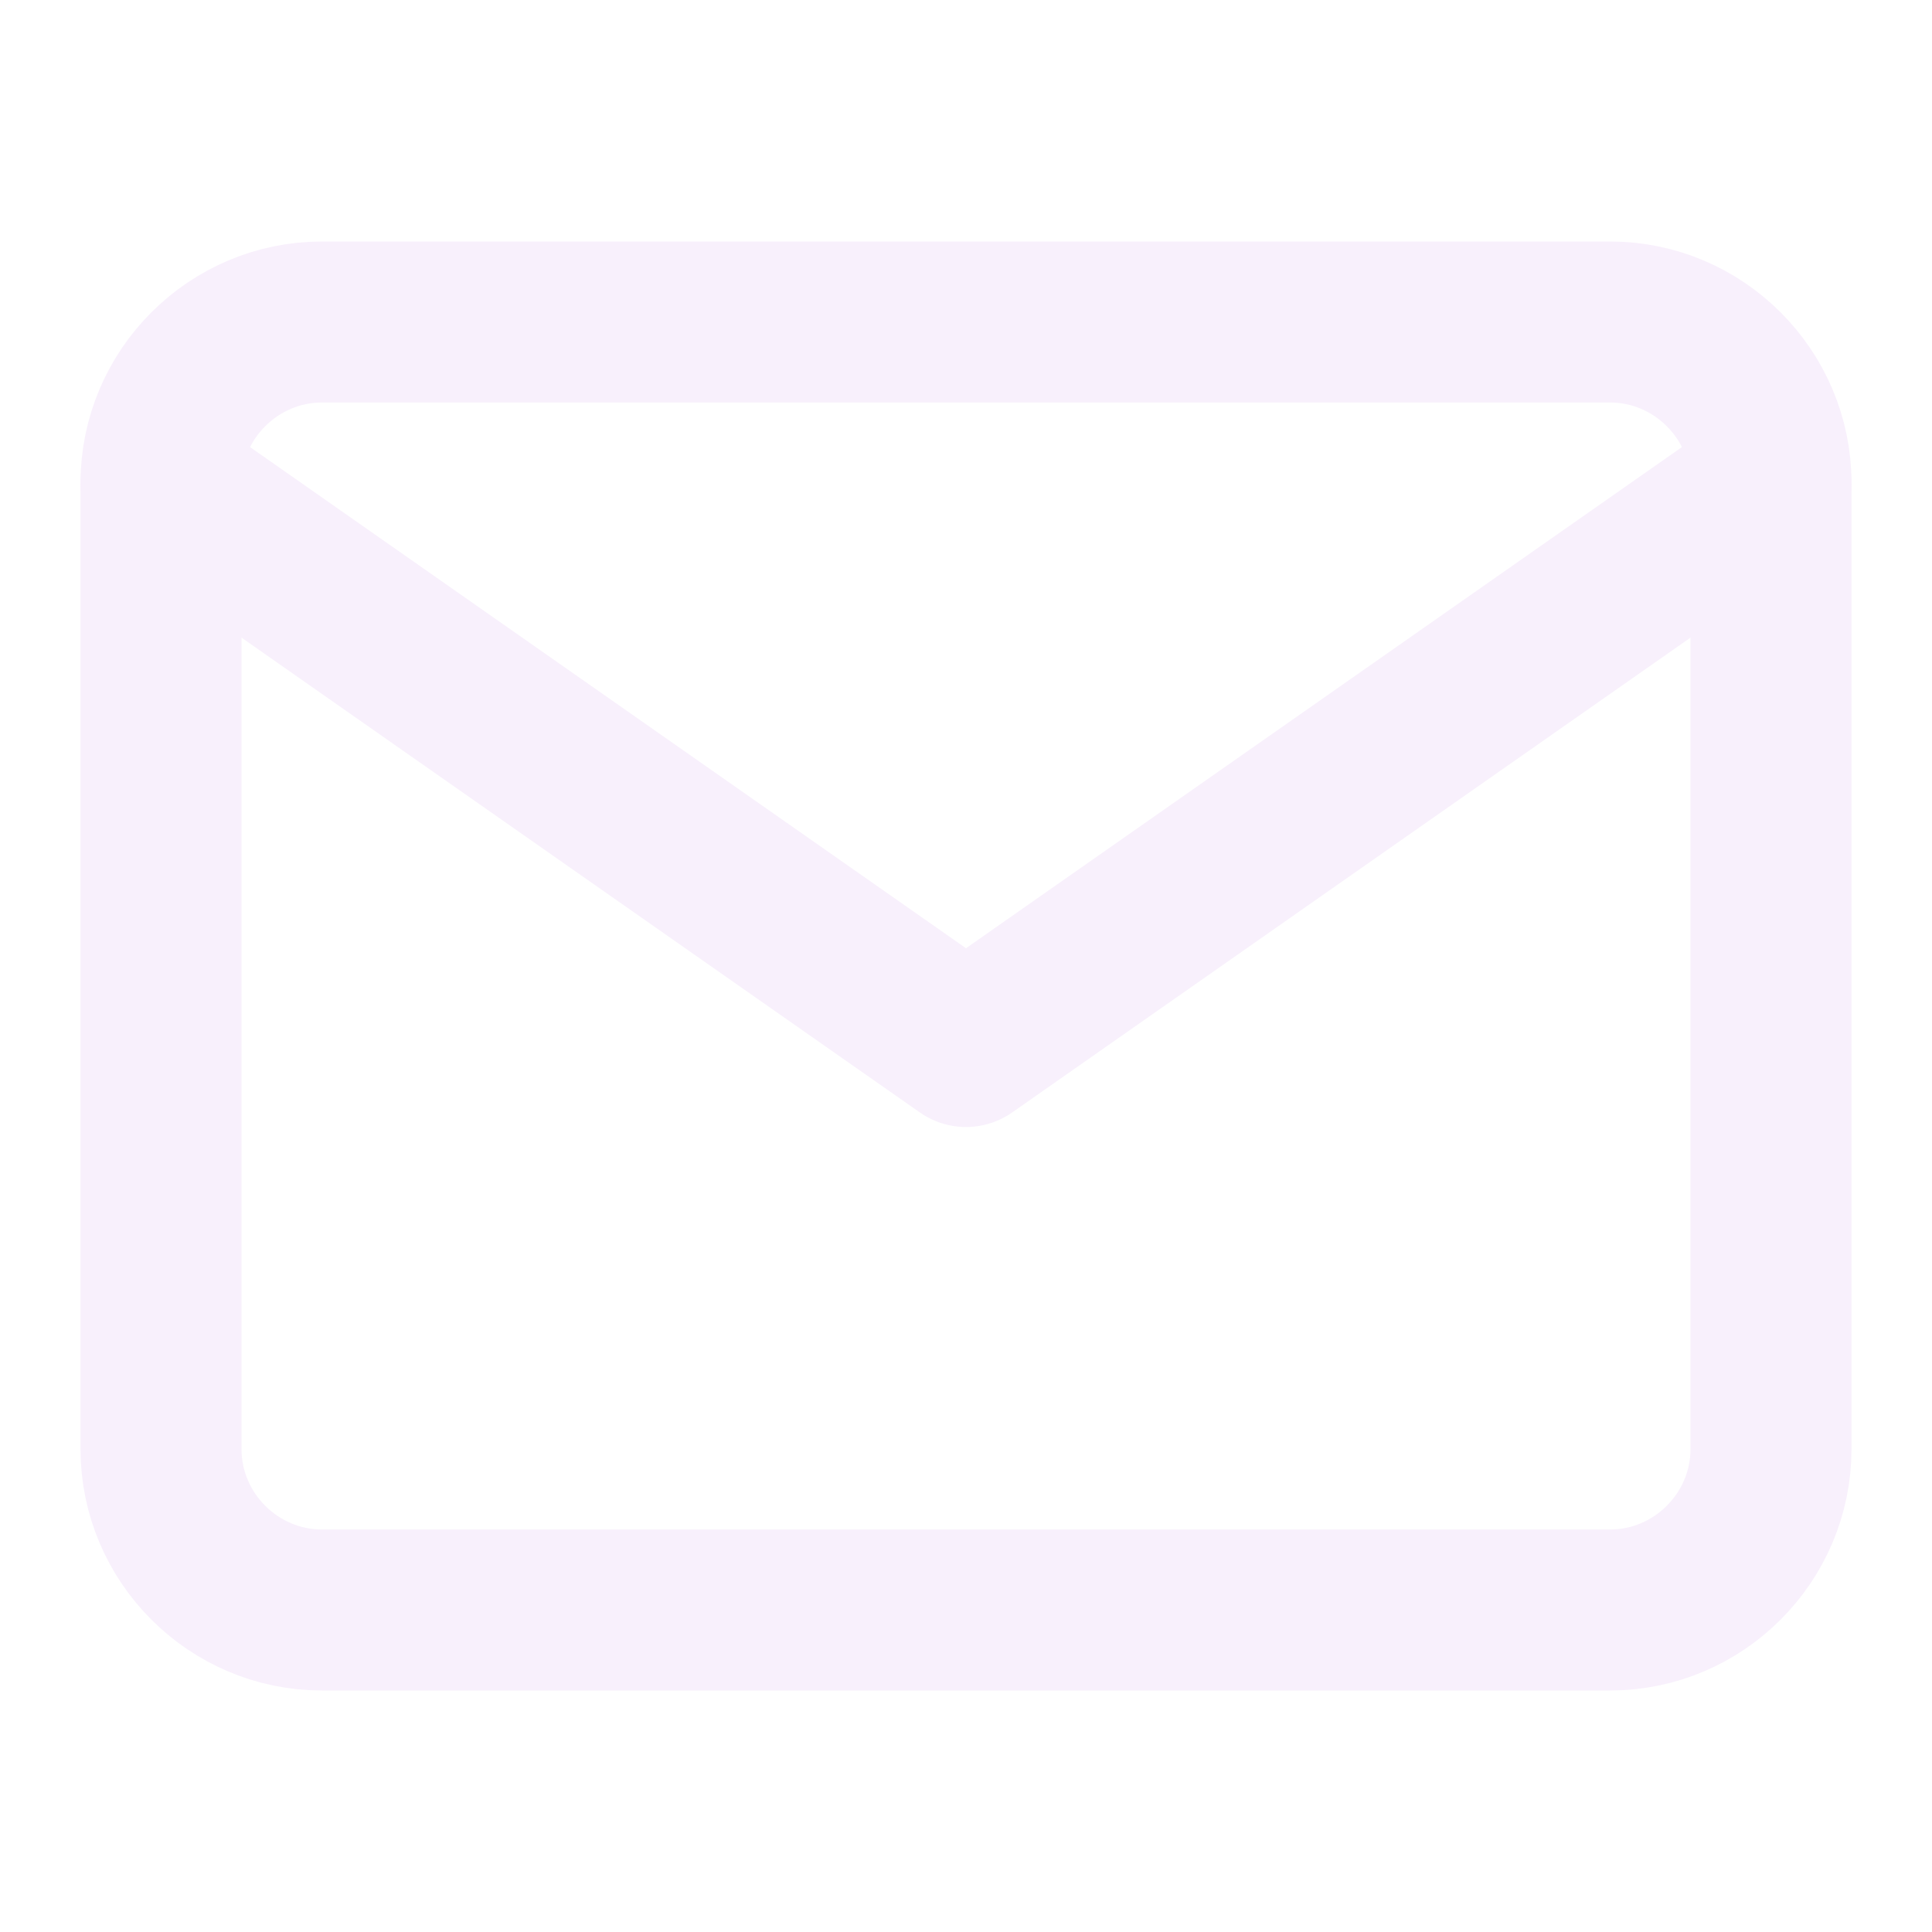
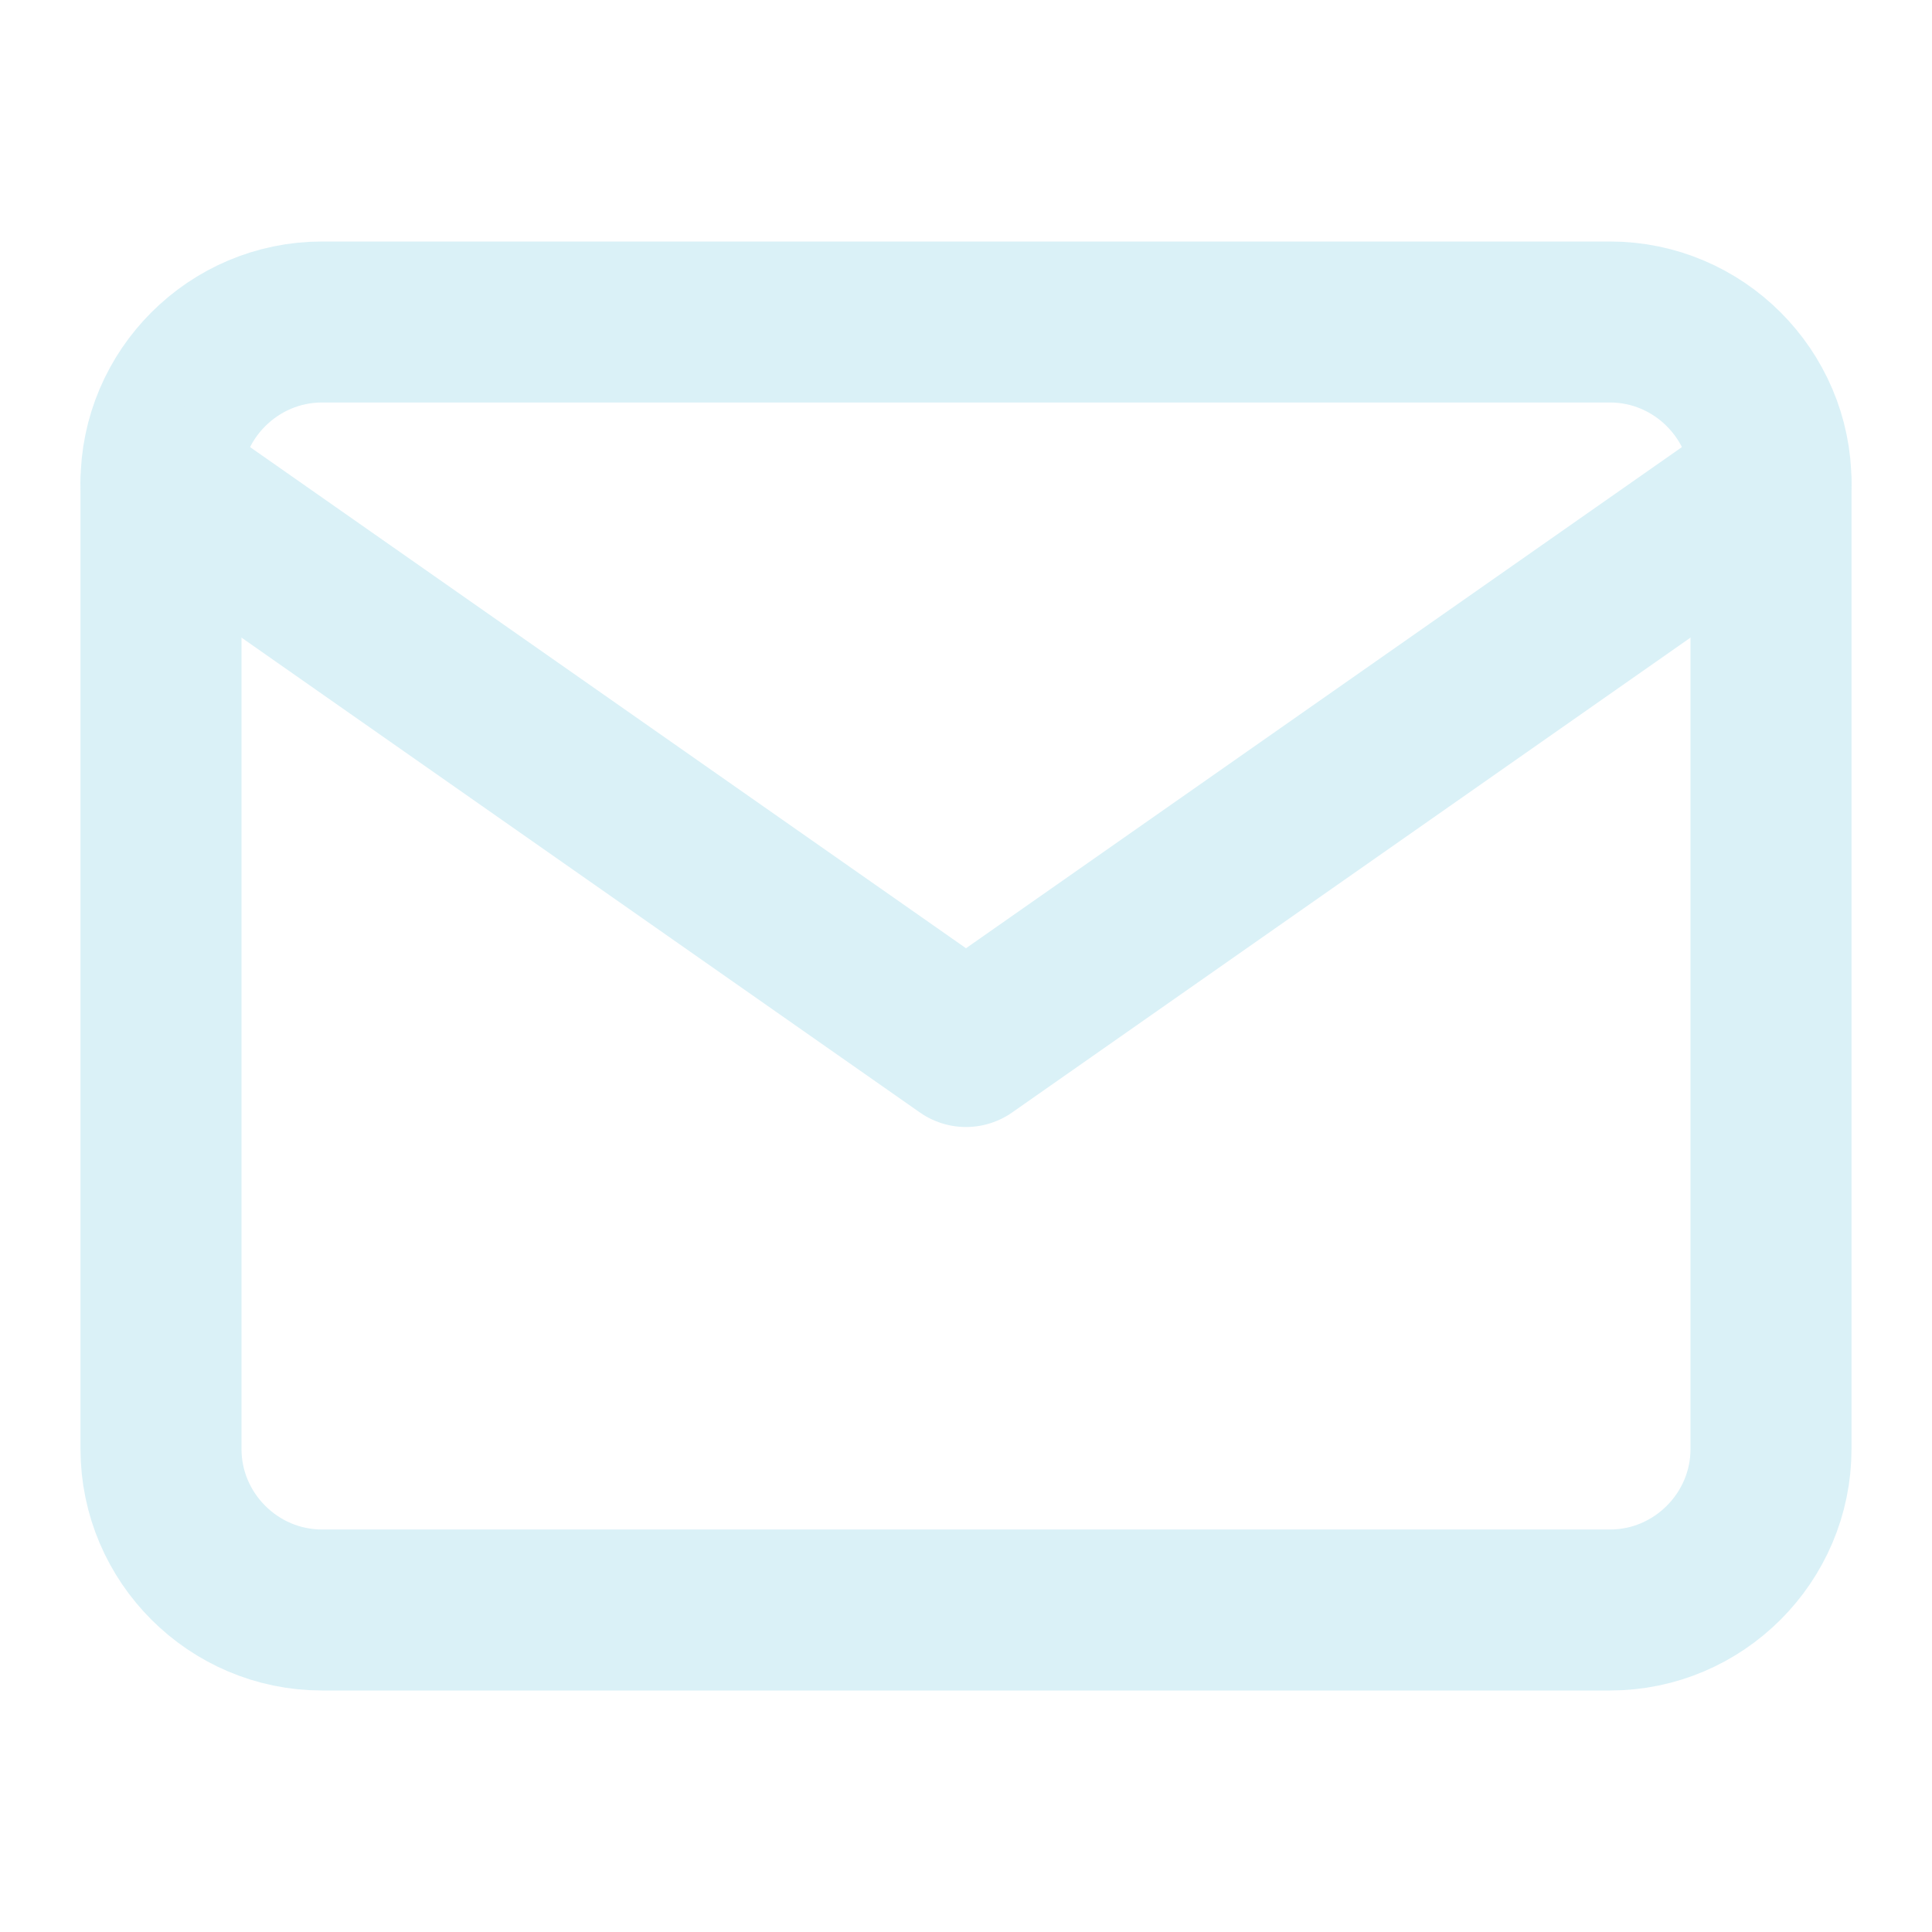
- <svg xmlns="http://www.w3.org/2000/svg" width="24" height="24" viewBox="0 0 24 24" fill="none" stroke="#F8F0FC" stroke-width="2" stroke-linecap="round" stroke-linejoin="round">
+ <svg xmlns="http://www.w3.org/2000/svg" width="24" height="24" viewBox="0 0 24 24" fill="none" stroke="#DAF1F7" stroke-width="2" stroke-linecap="round" stroke-linejoin="round">
  <path d="M4 4h16c1.1 0 2 .9 2 2v12c0 1.1-.9 2-2 2H4c-1.1 0-2-.9-2-2V6c0-1.1.9-2 2-2z" />
  <polyline points="22,6 12,13 2,6" />
</svg>
